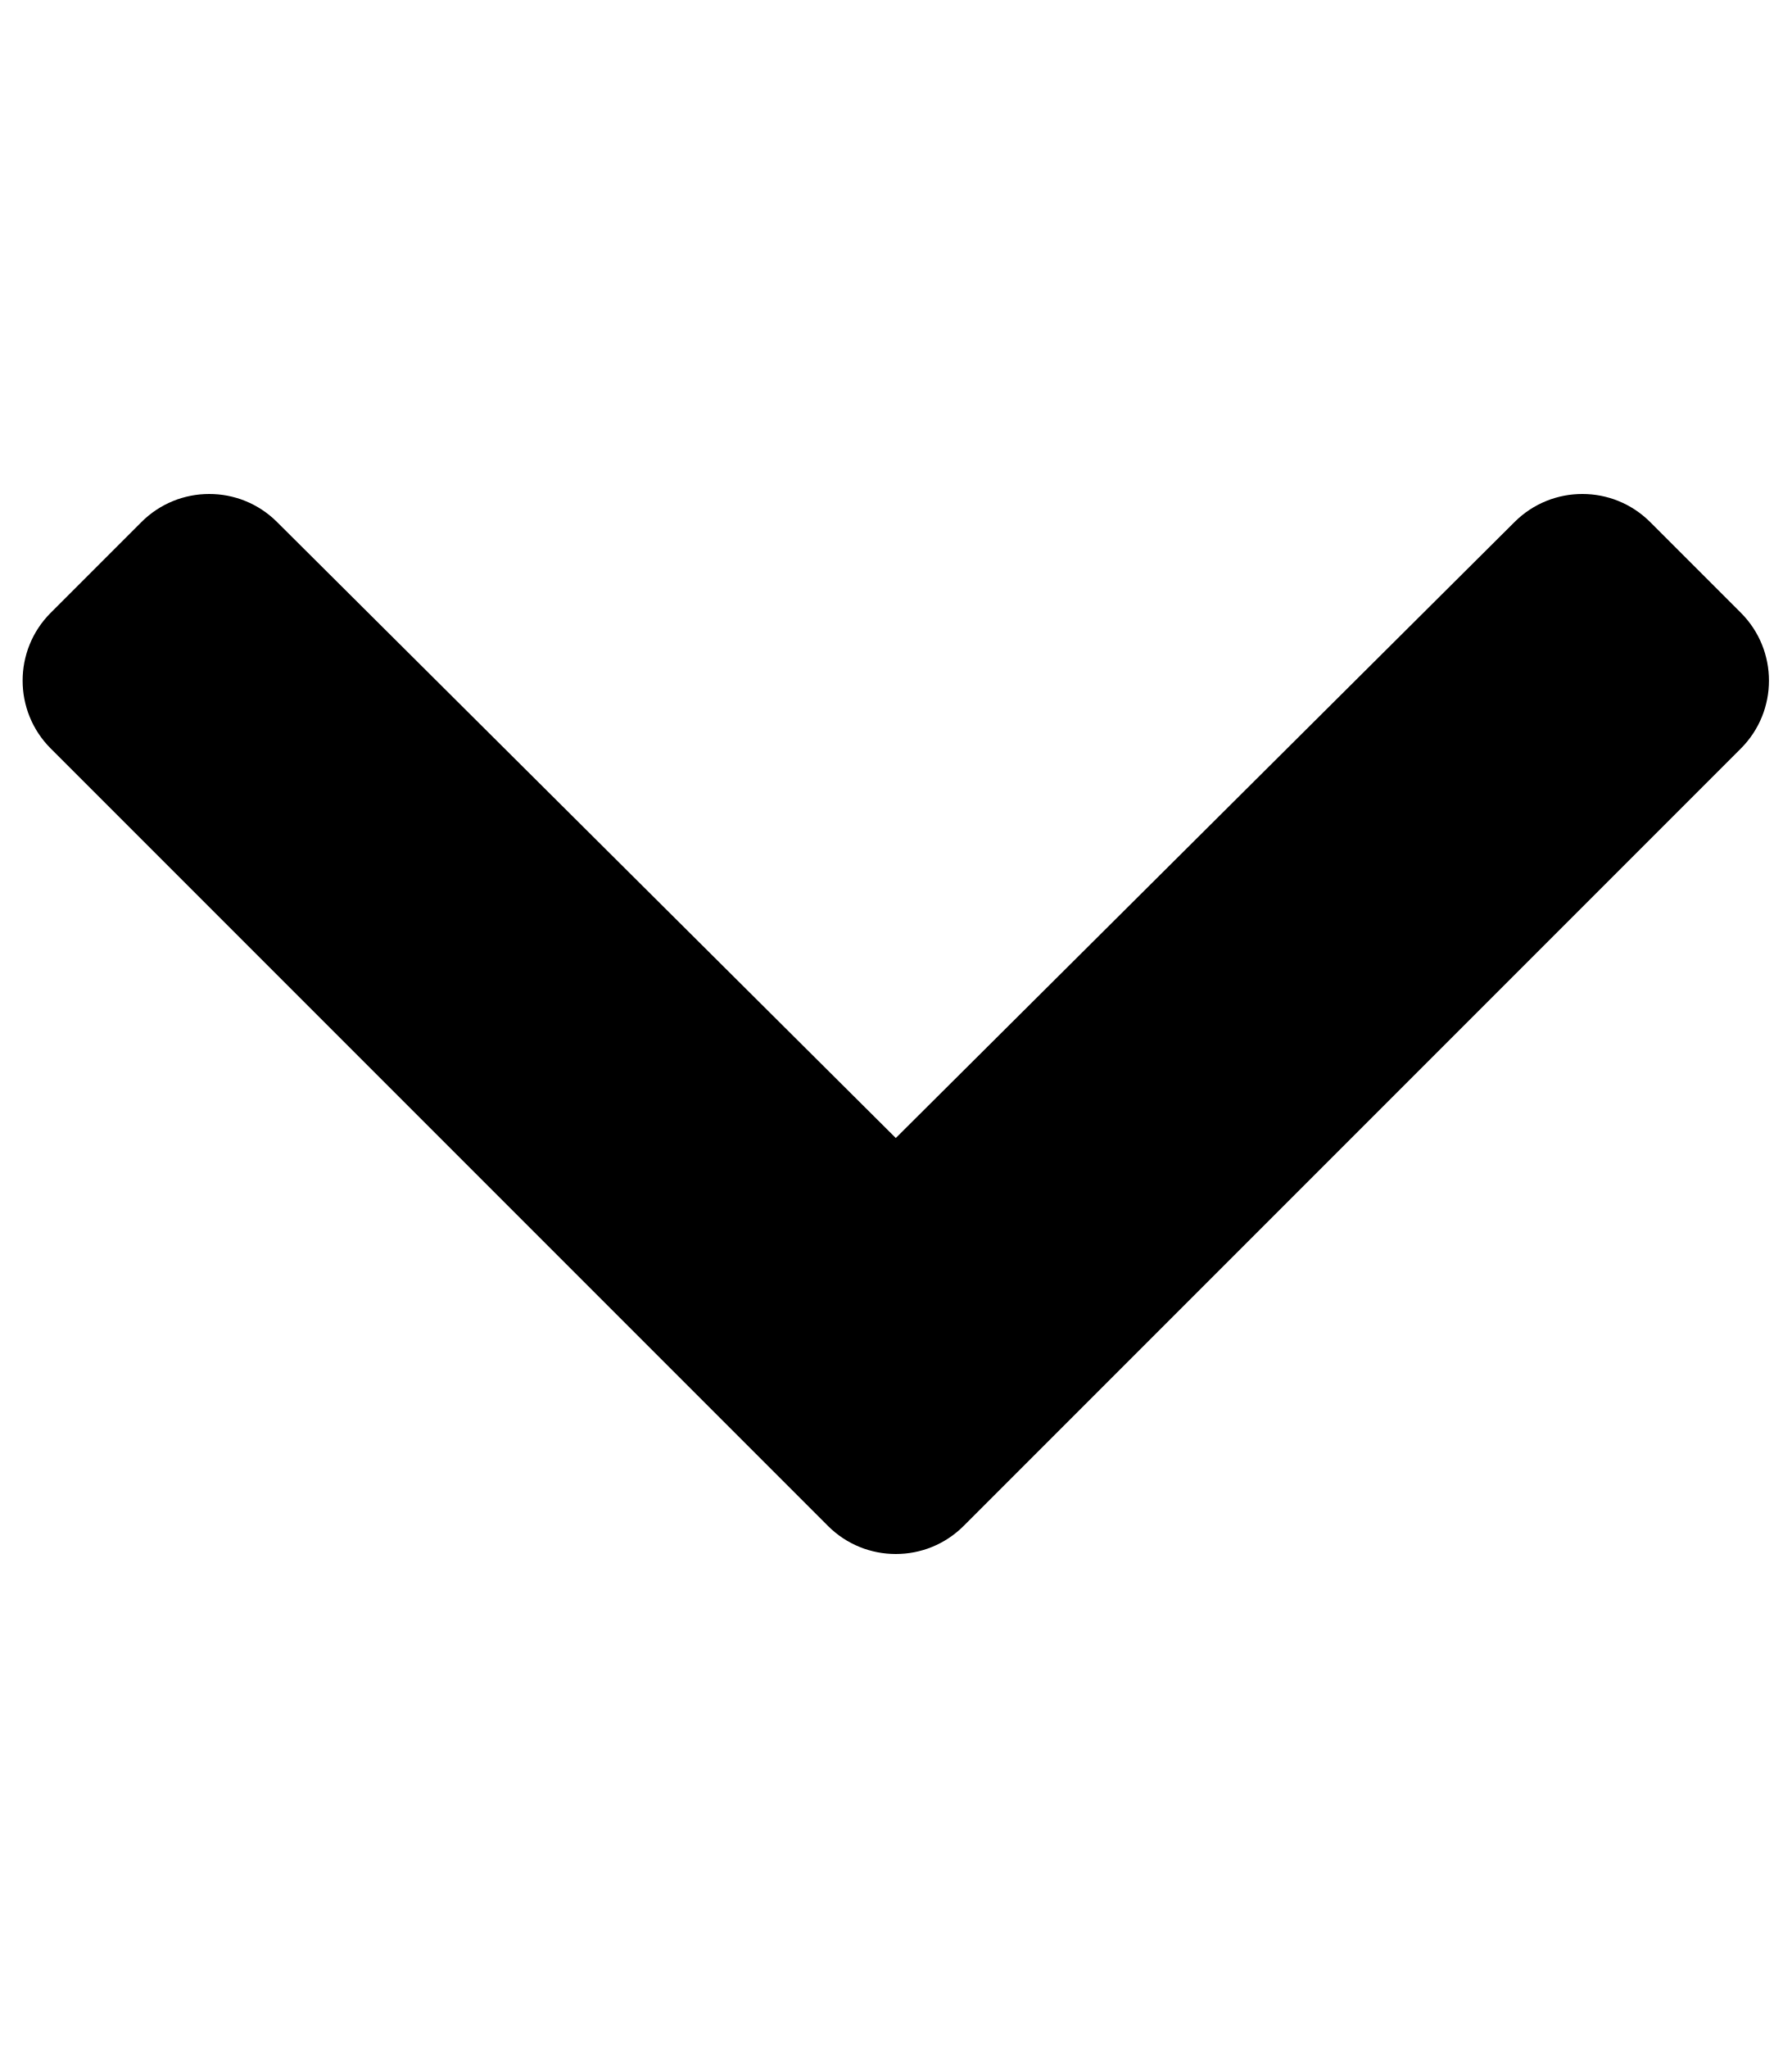
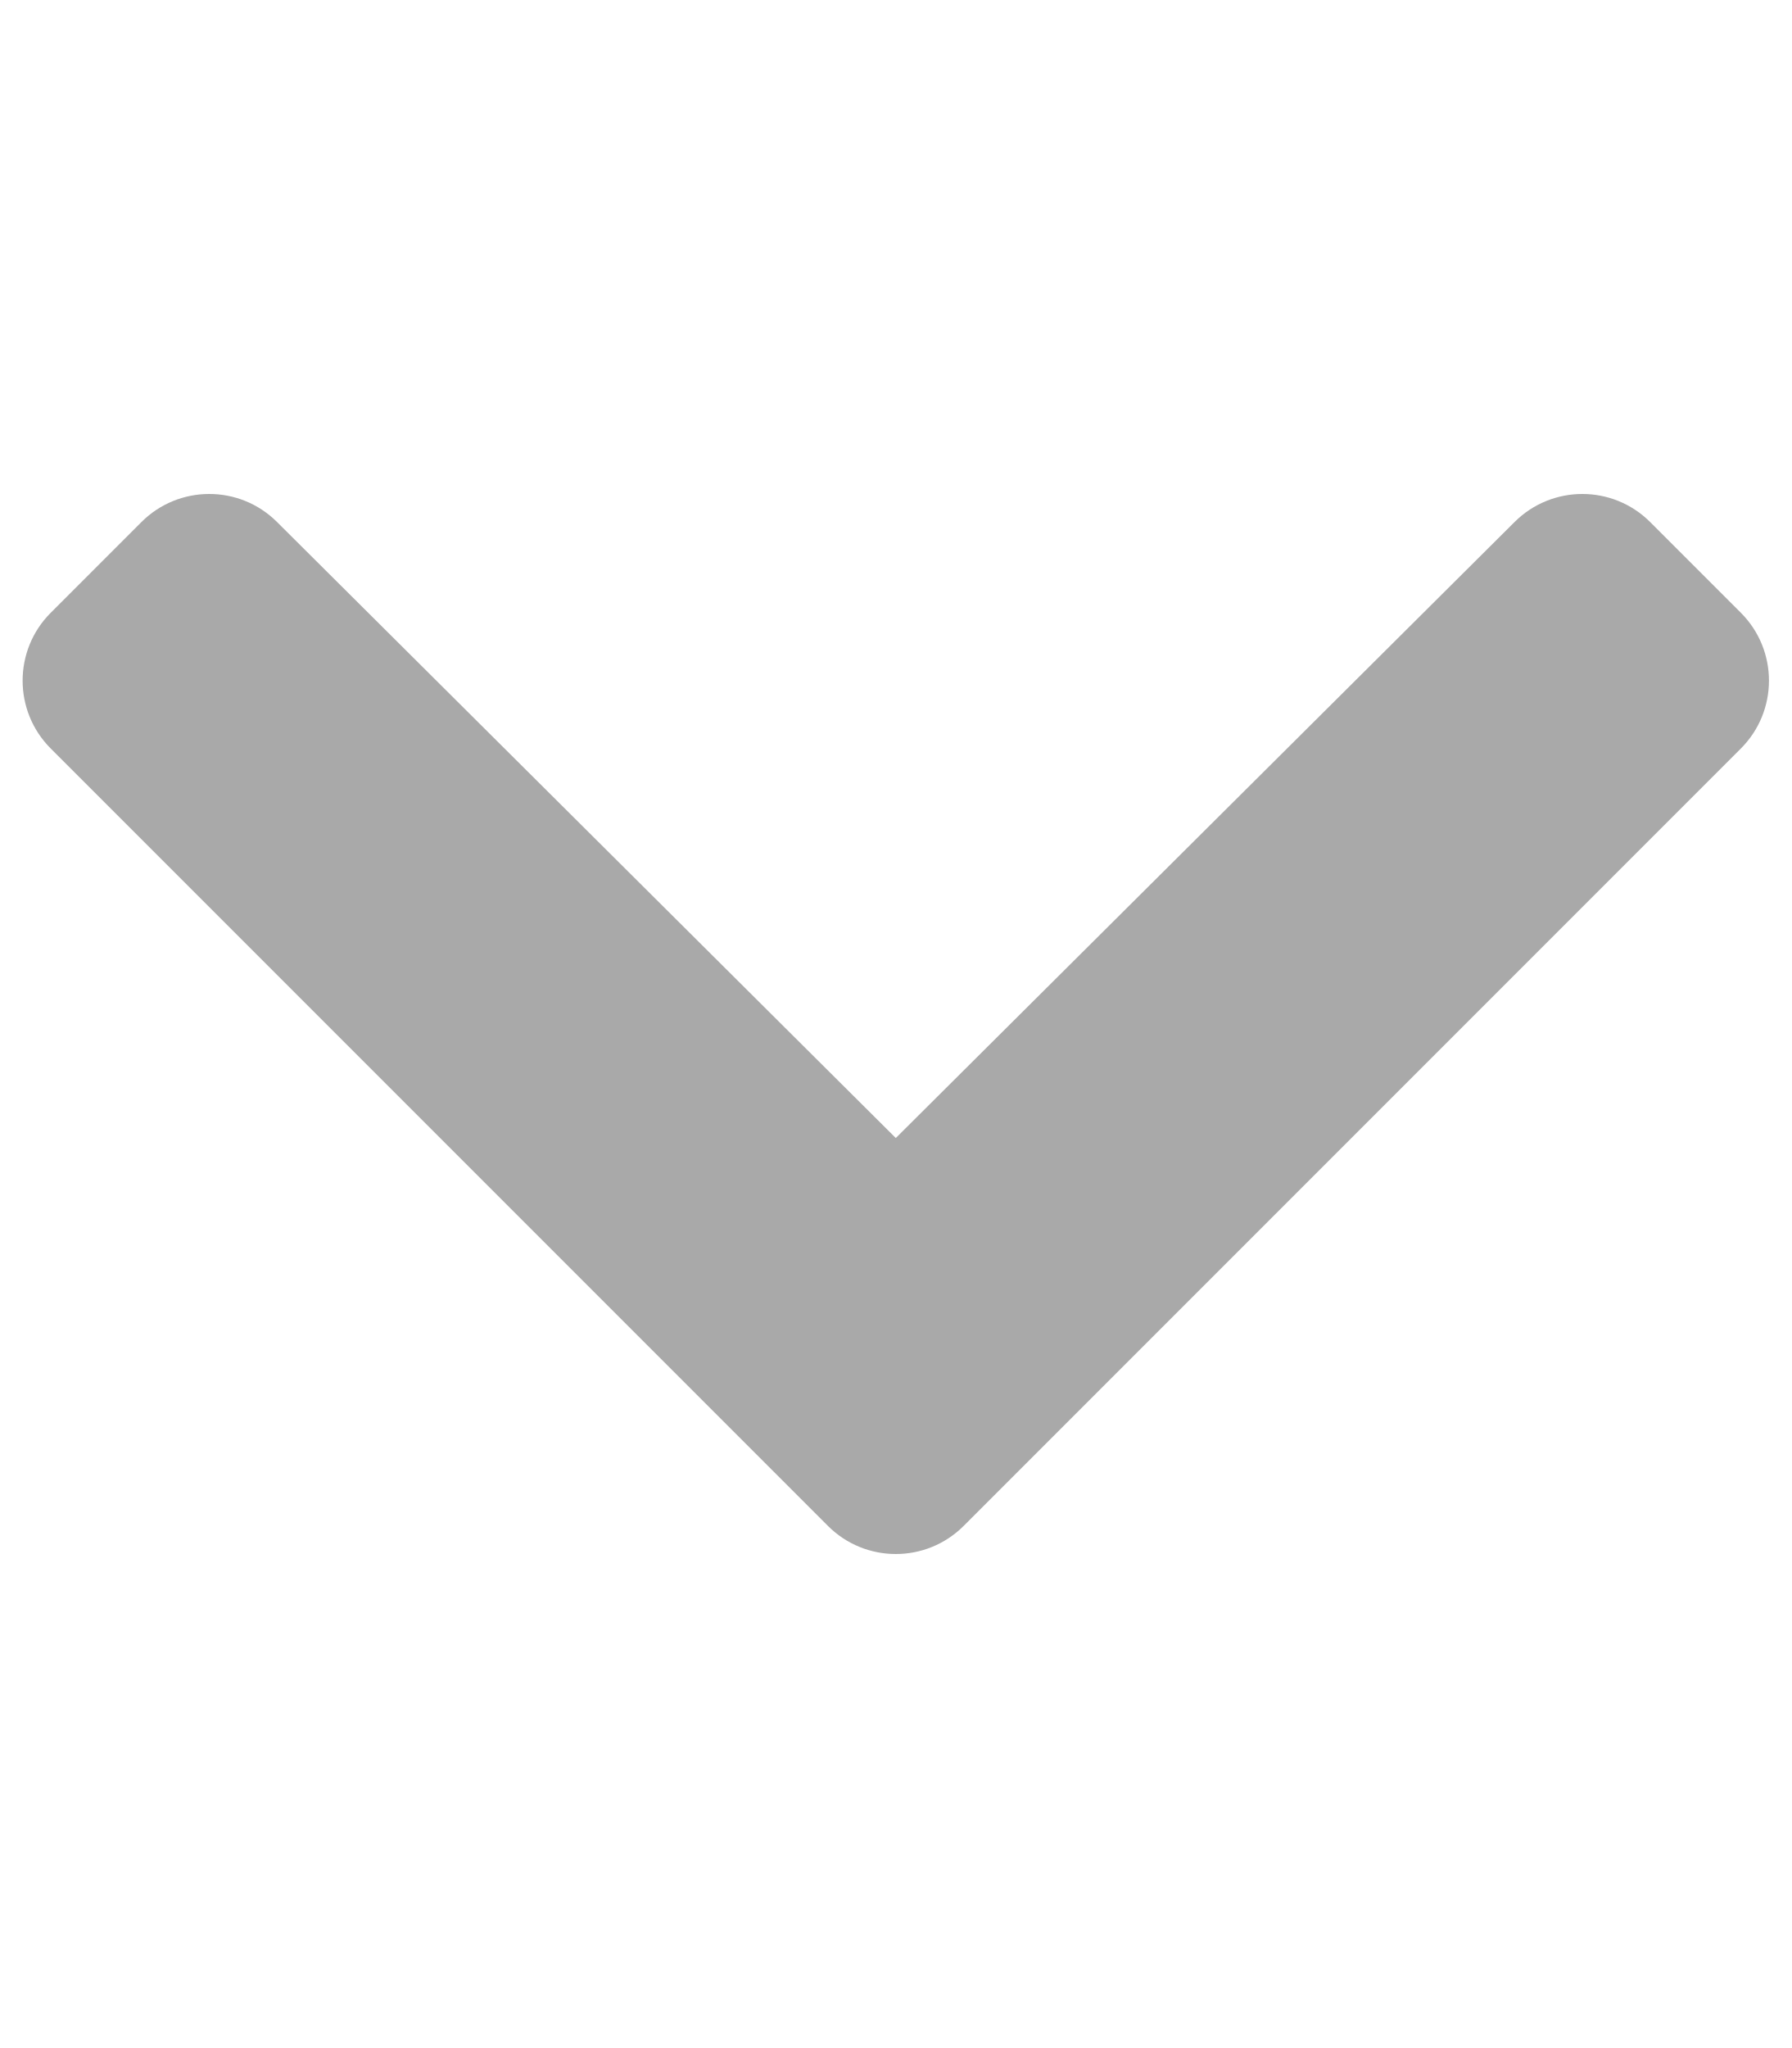
<svg xmlns="http://www.w3.org/2000/svg" aria-hidden="true" focusable="false" data-prefix="fas" data-icon="chevron-down" class="svg-inline--fa fa-chevron-down fa-w-14" role="img" viewBox="0 0 448 512">
-   <path fill="currentColor" d="M207.029 381.476L12.686 187.132c-9.373-9.373-9.373-24.569 0-33.941l22.667-22.667c9.357-9.357 24.522-9.375 33.901-.04L224 284.505l154.745-154.021c9.379-9.335 24.544-9.317 33.901.04l22.667 22.667c9.373 9.373 9.373 24.569 0 33.941L240.971 381.476c-9.373 9.372-24.569 9.372-33.942 0z" />
+   <path fill="darkgray" d="M207.029 381.476L12.686 187.132c-9.373-9.373-9.373-24.569 0-33.941l22.667-22.667c9.357-9.357 24.522-9.375 33.901-.04L224 284.505l154.745-154.021c9.379-9.335 24.544-9.317 33.901.04l22.667 22.667c9.373 9.373 9.373 24.569 0 33.941L240.971 381.476c-9.373 9.372-24.569 9.372-33.942 0z" />
</svg>
